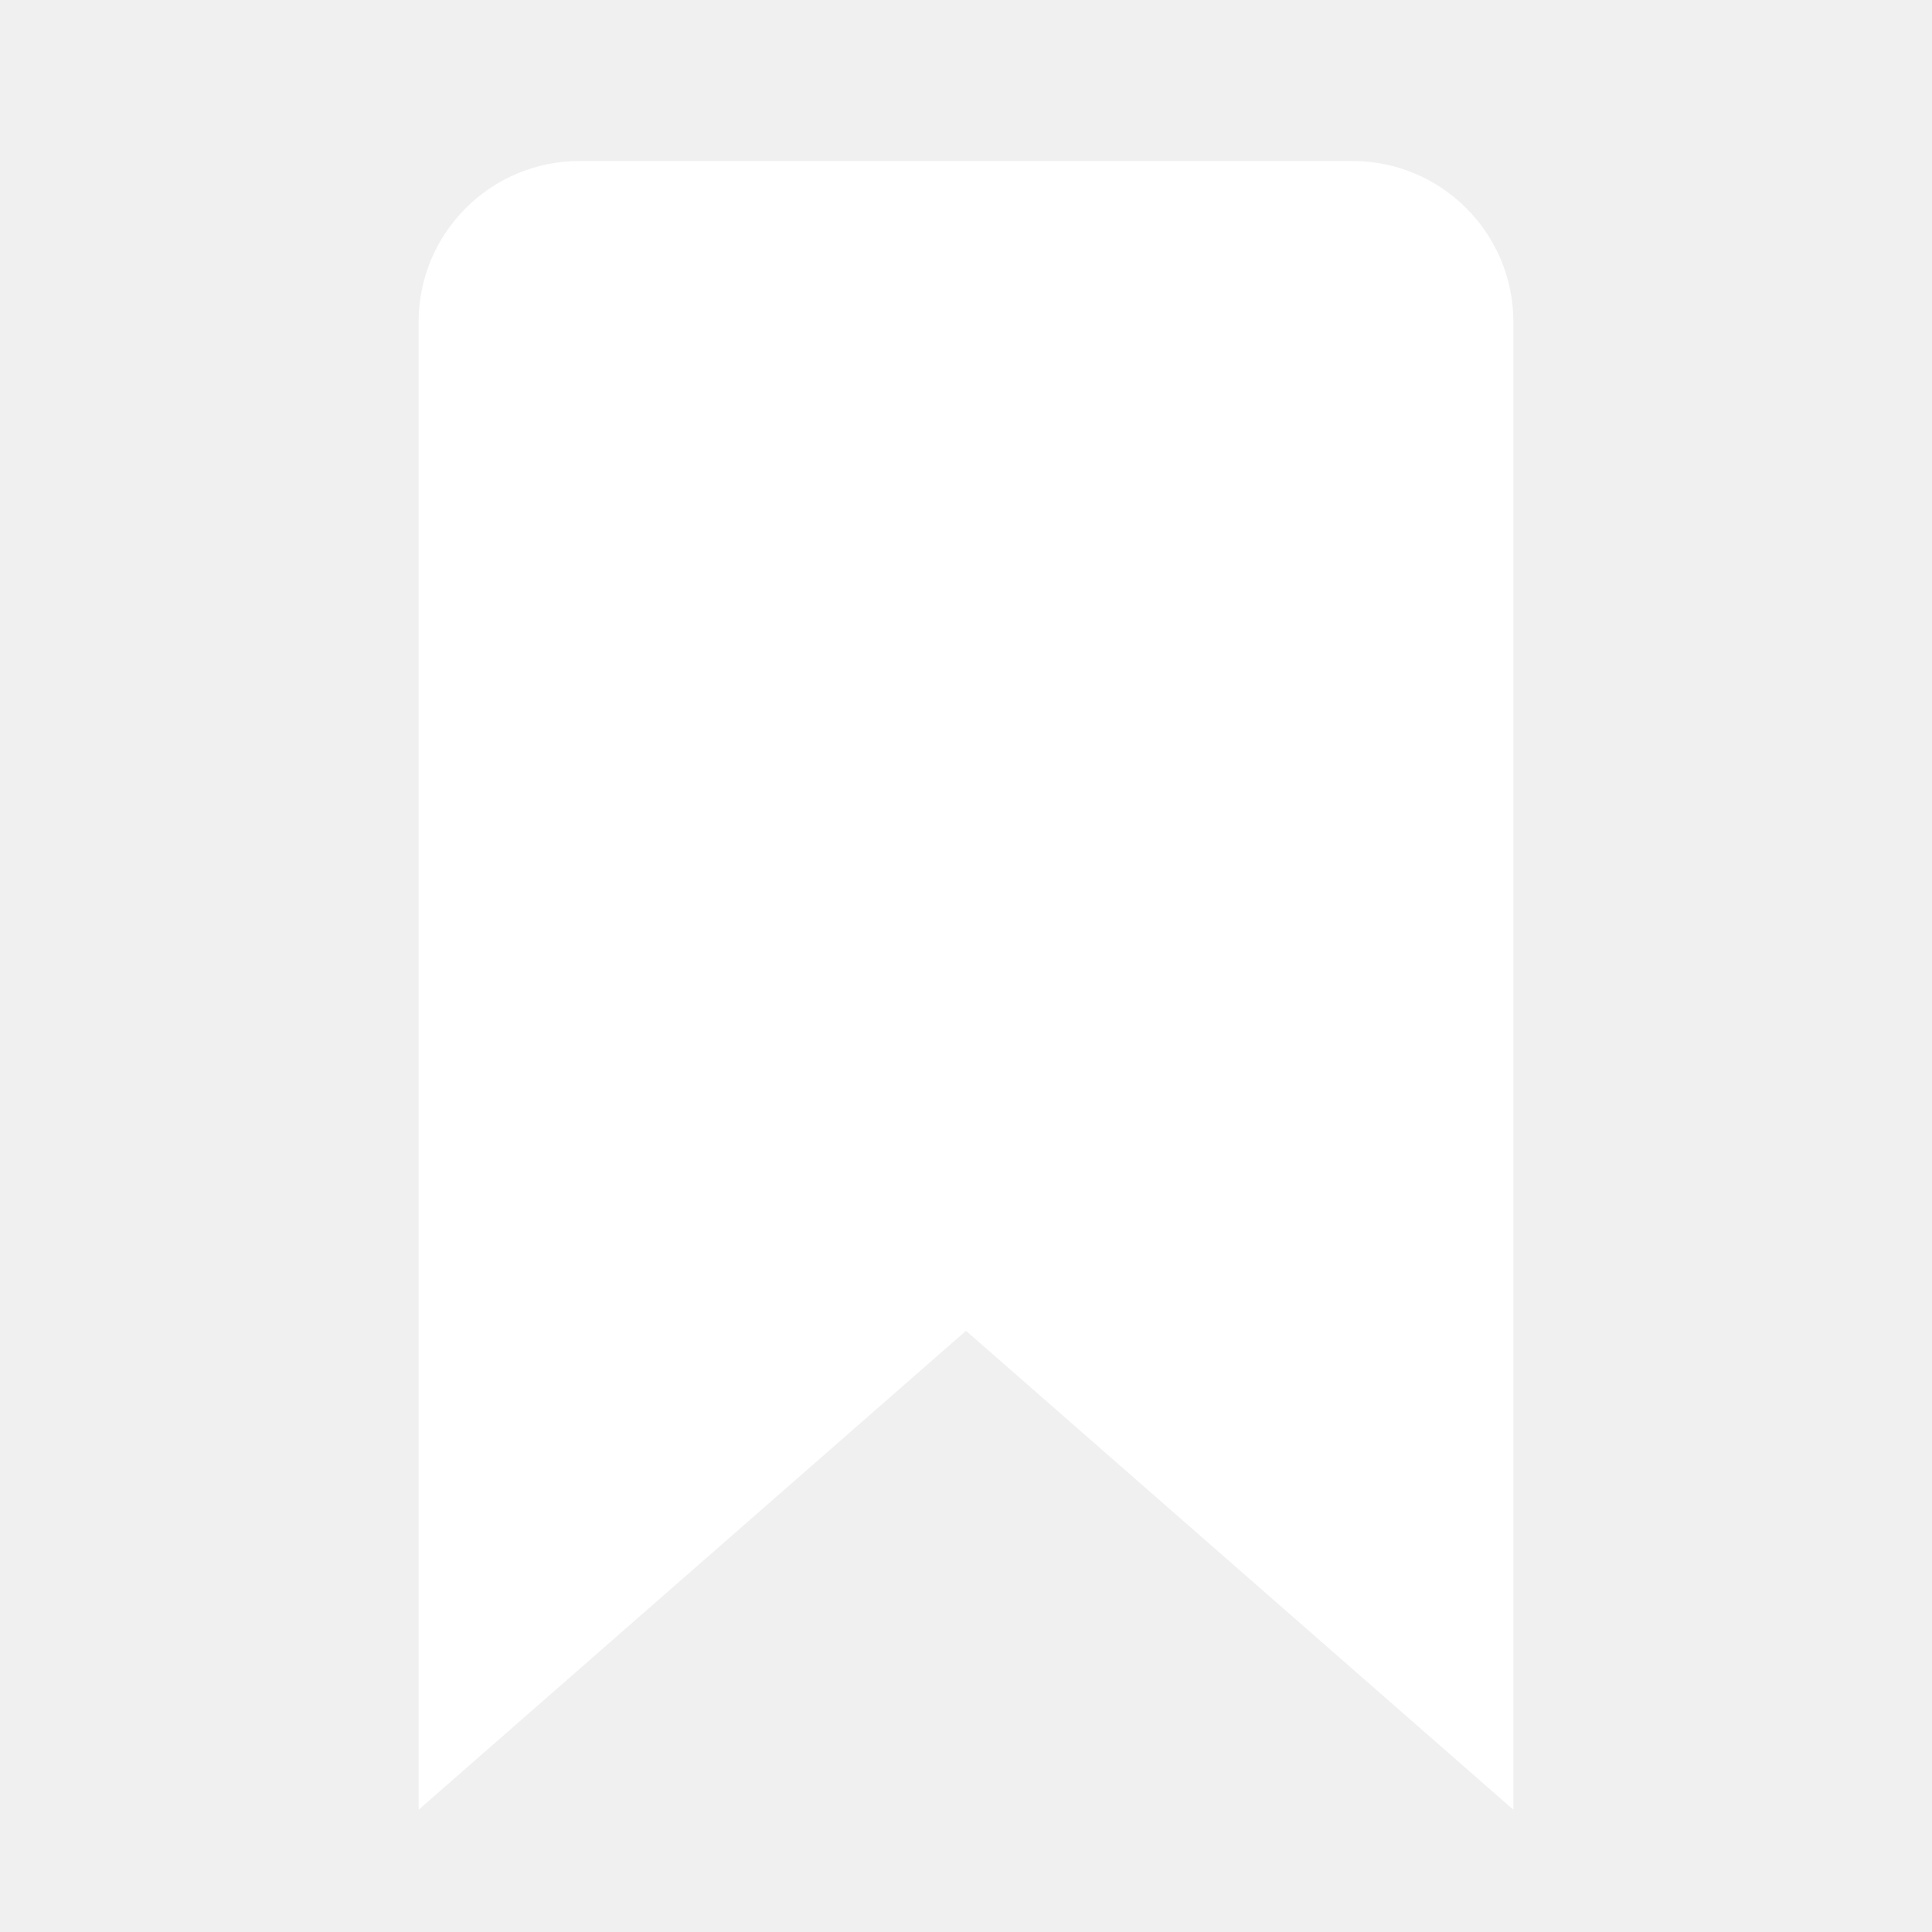
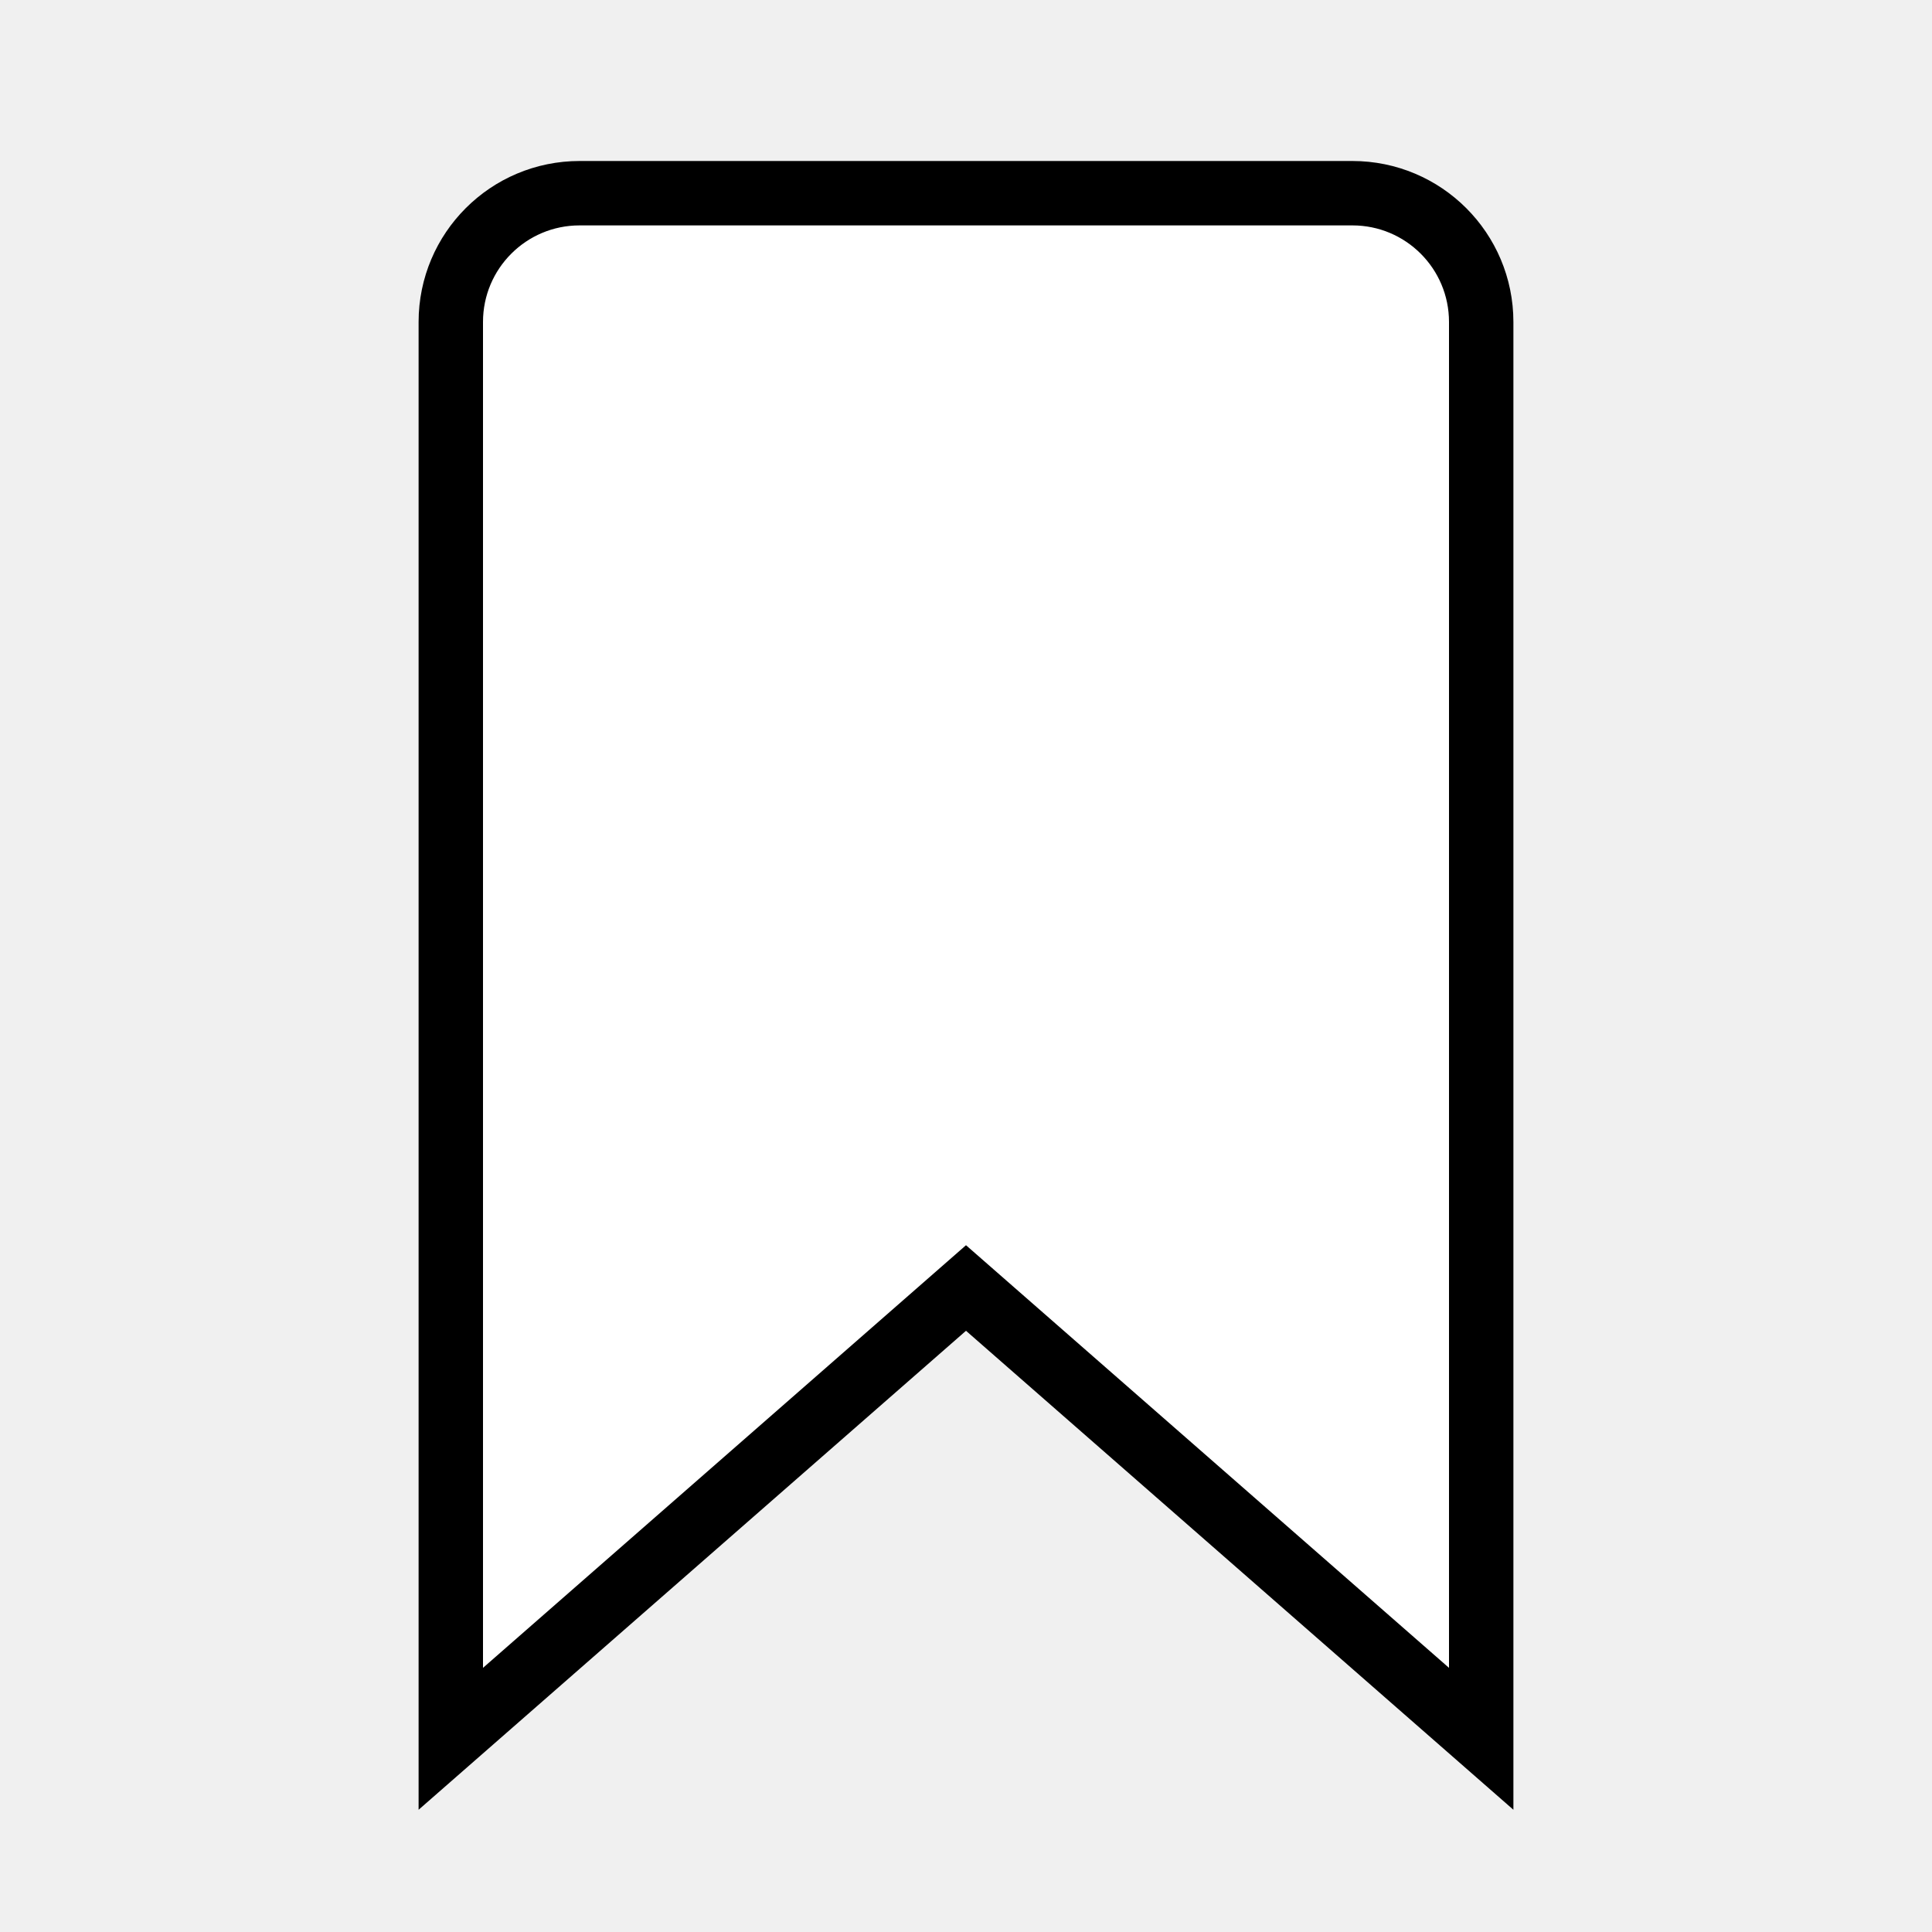
- <svg xmlns="http://www.w3.org/2000/svg" fill="#ffffff" stroke="#ffffff" viewBox="0 0 30 30" width="30px" height="30px">
+ <svg xmlns="http://www.w3.org/2000/svg" fill="#ffffff" stroke="#000000" viewBox="0 0 30 30" width="30px" height="30px">
  <path d="M23,27l-8-7l-8,7V5c0-1.105,0.895-2,2-2h12c1.105,0,2,0.895,2,2V27z" />
</svg>
